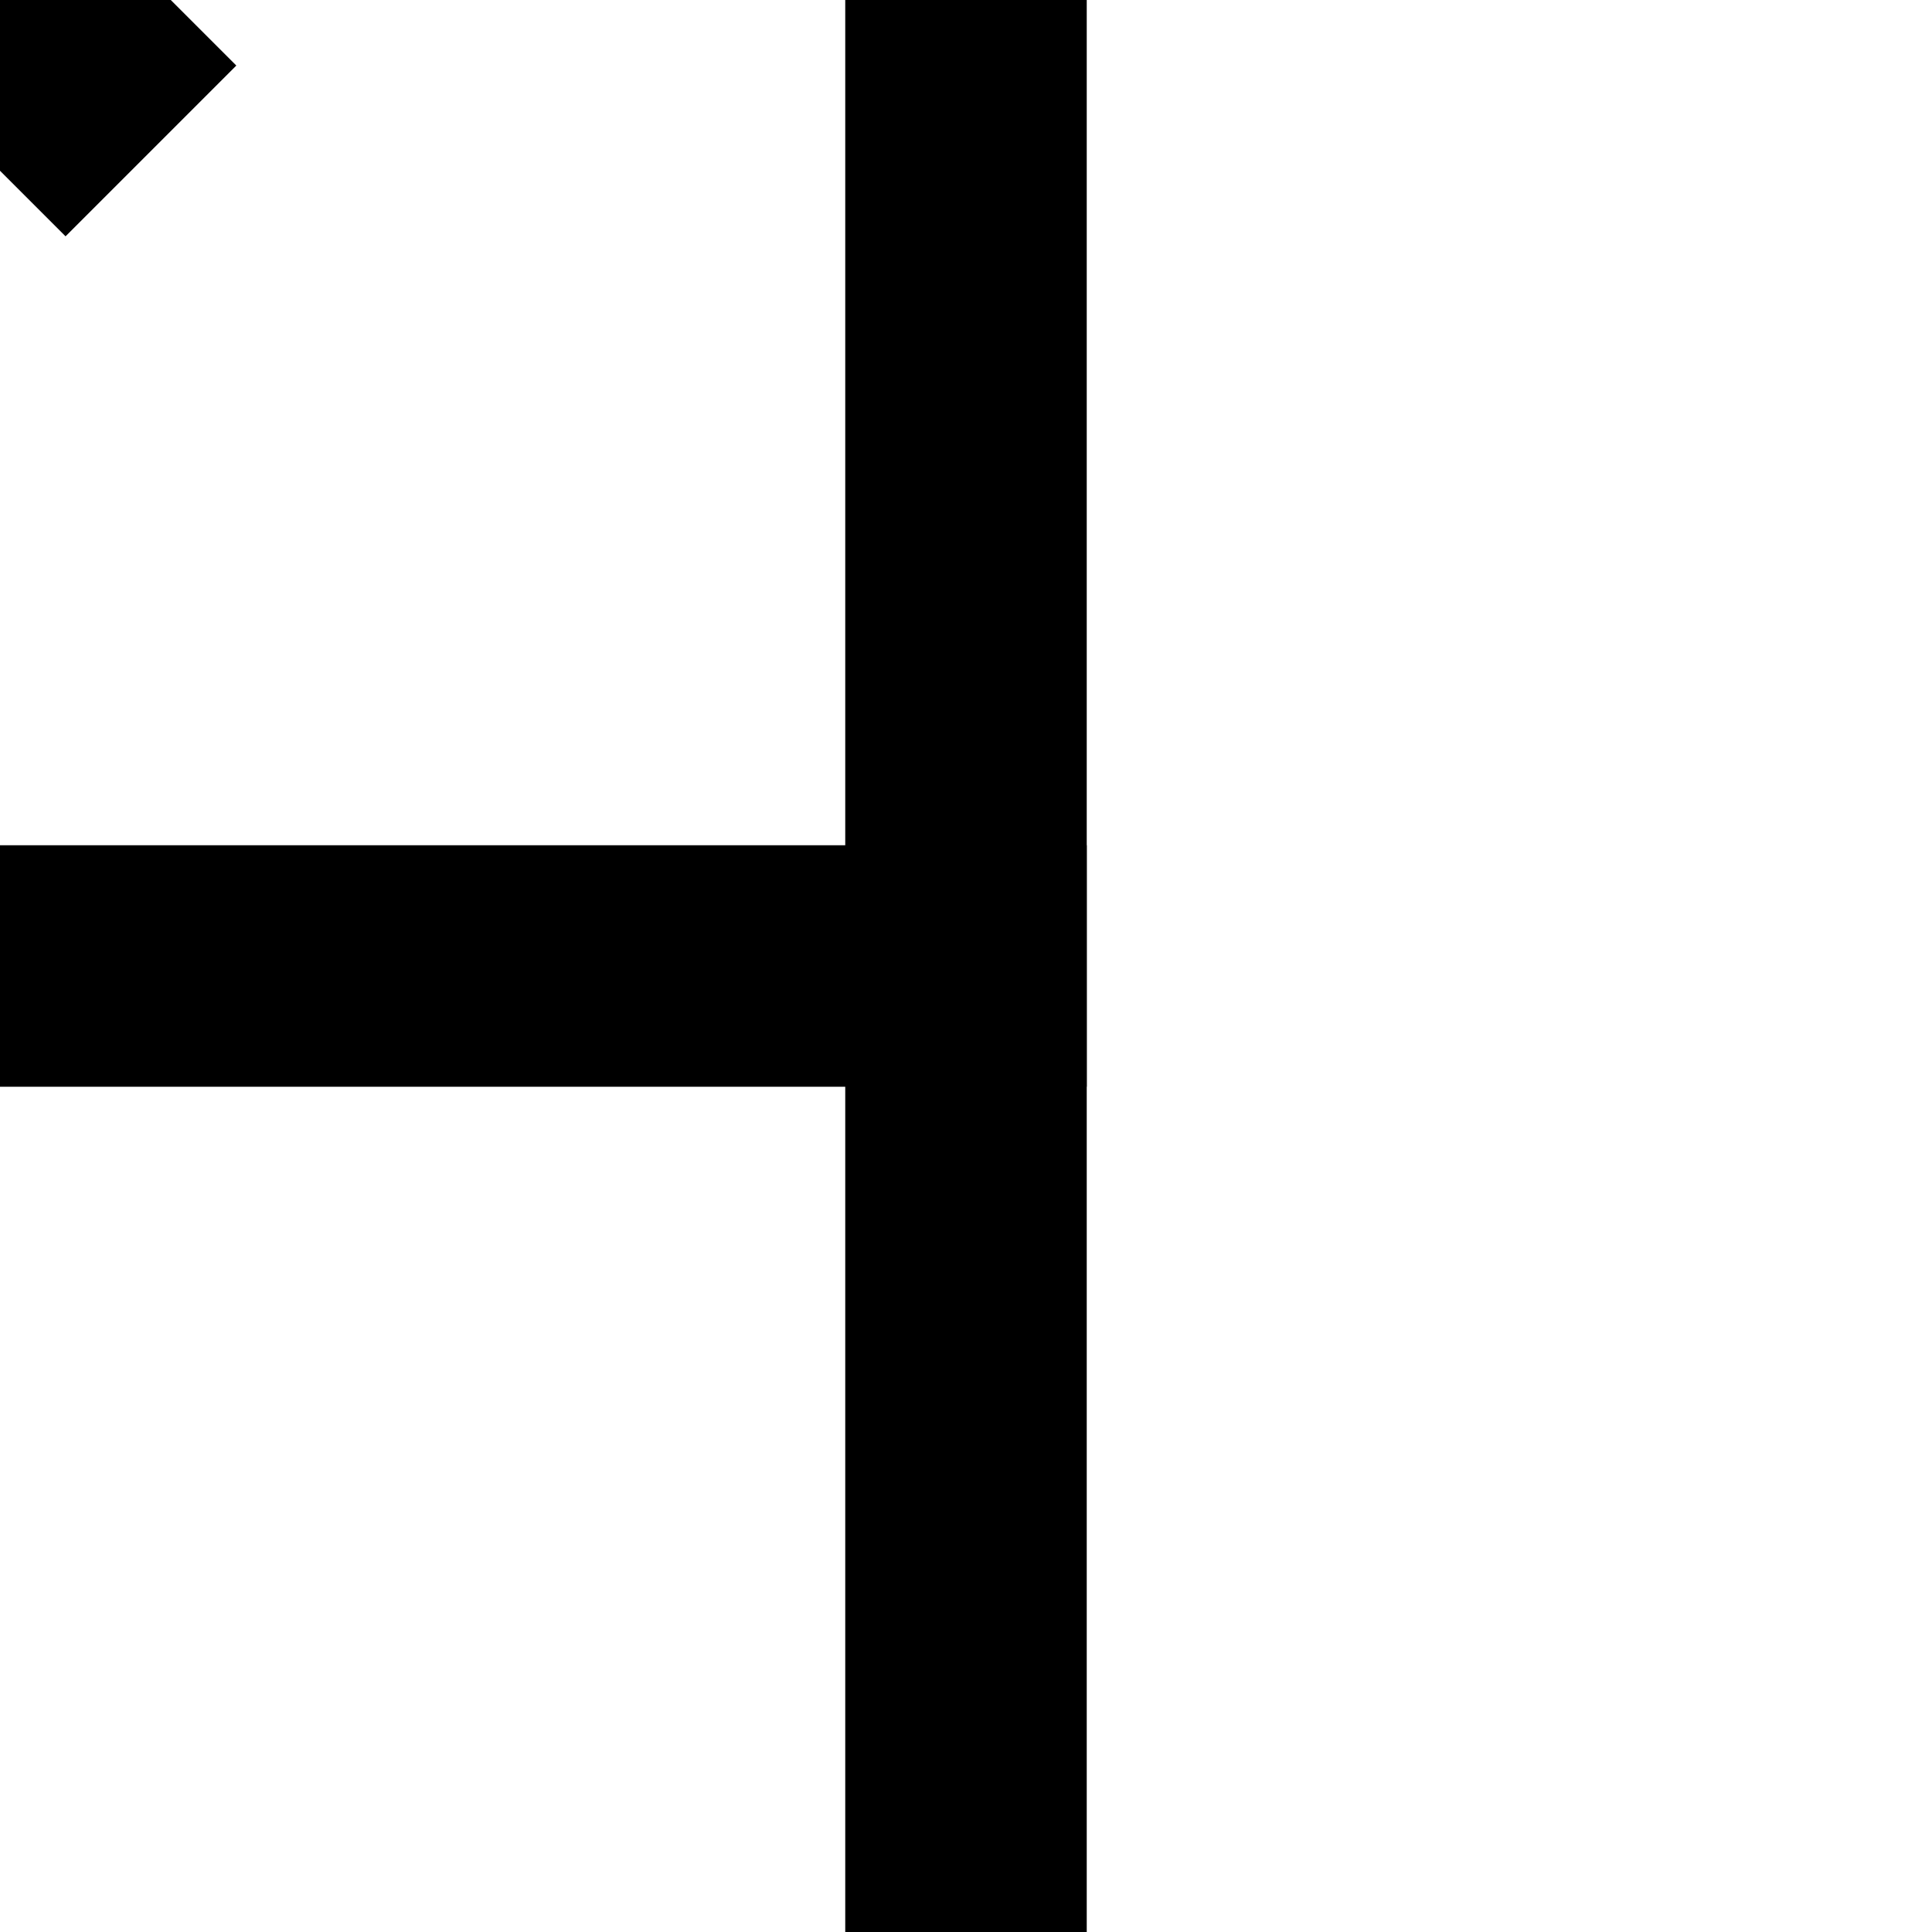
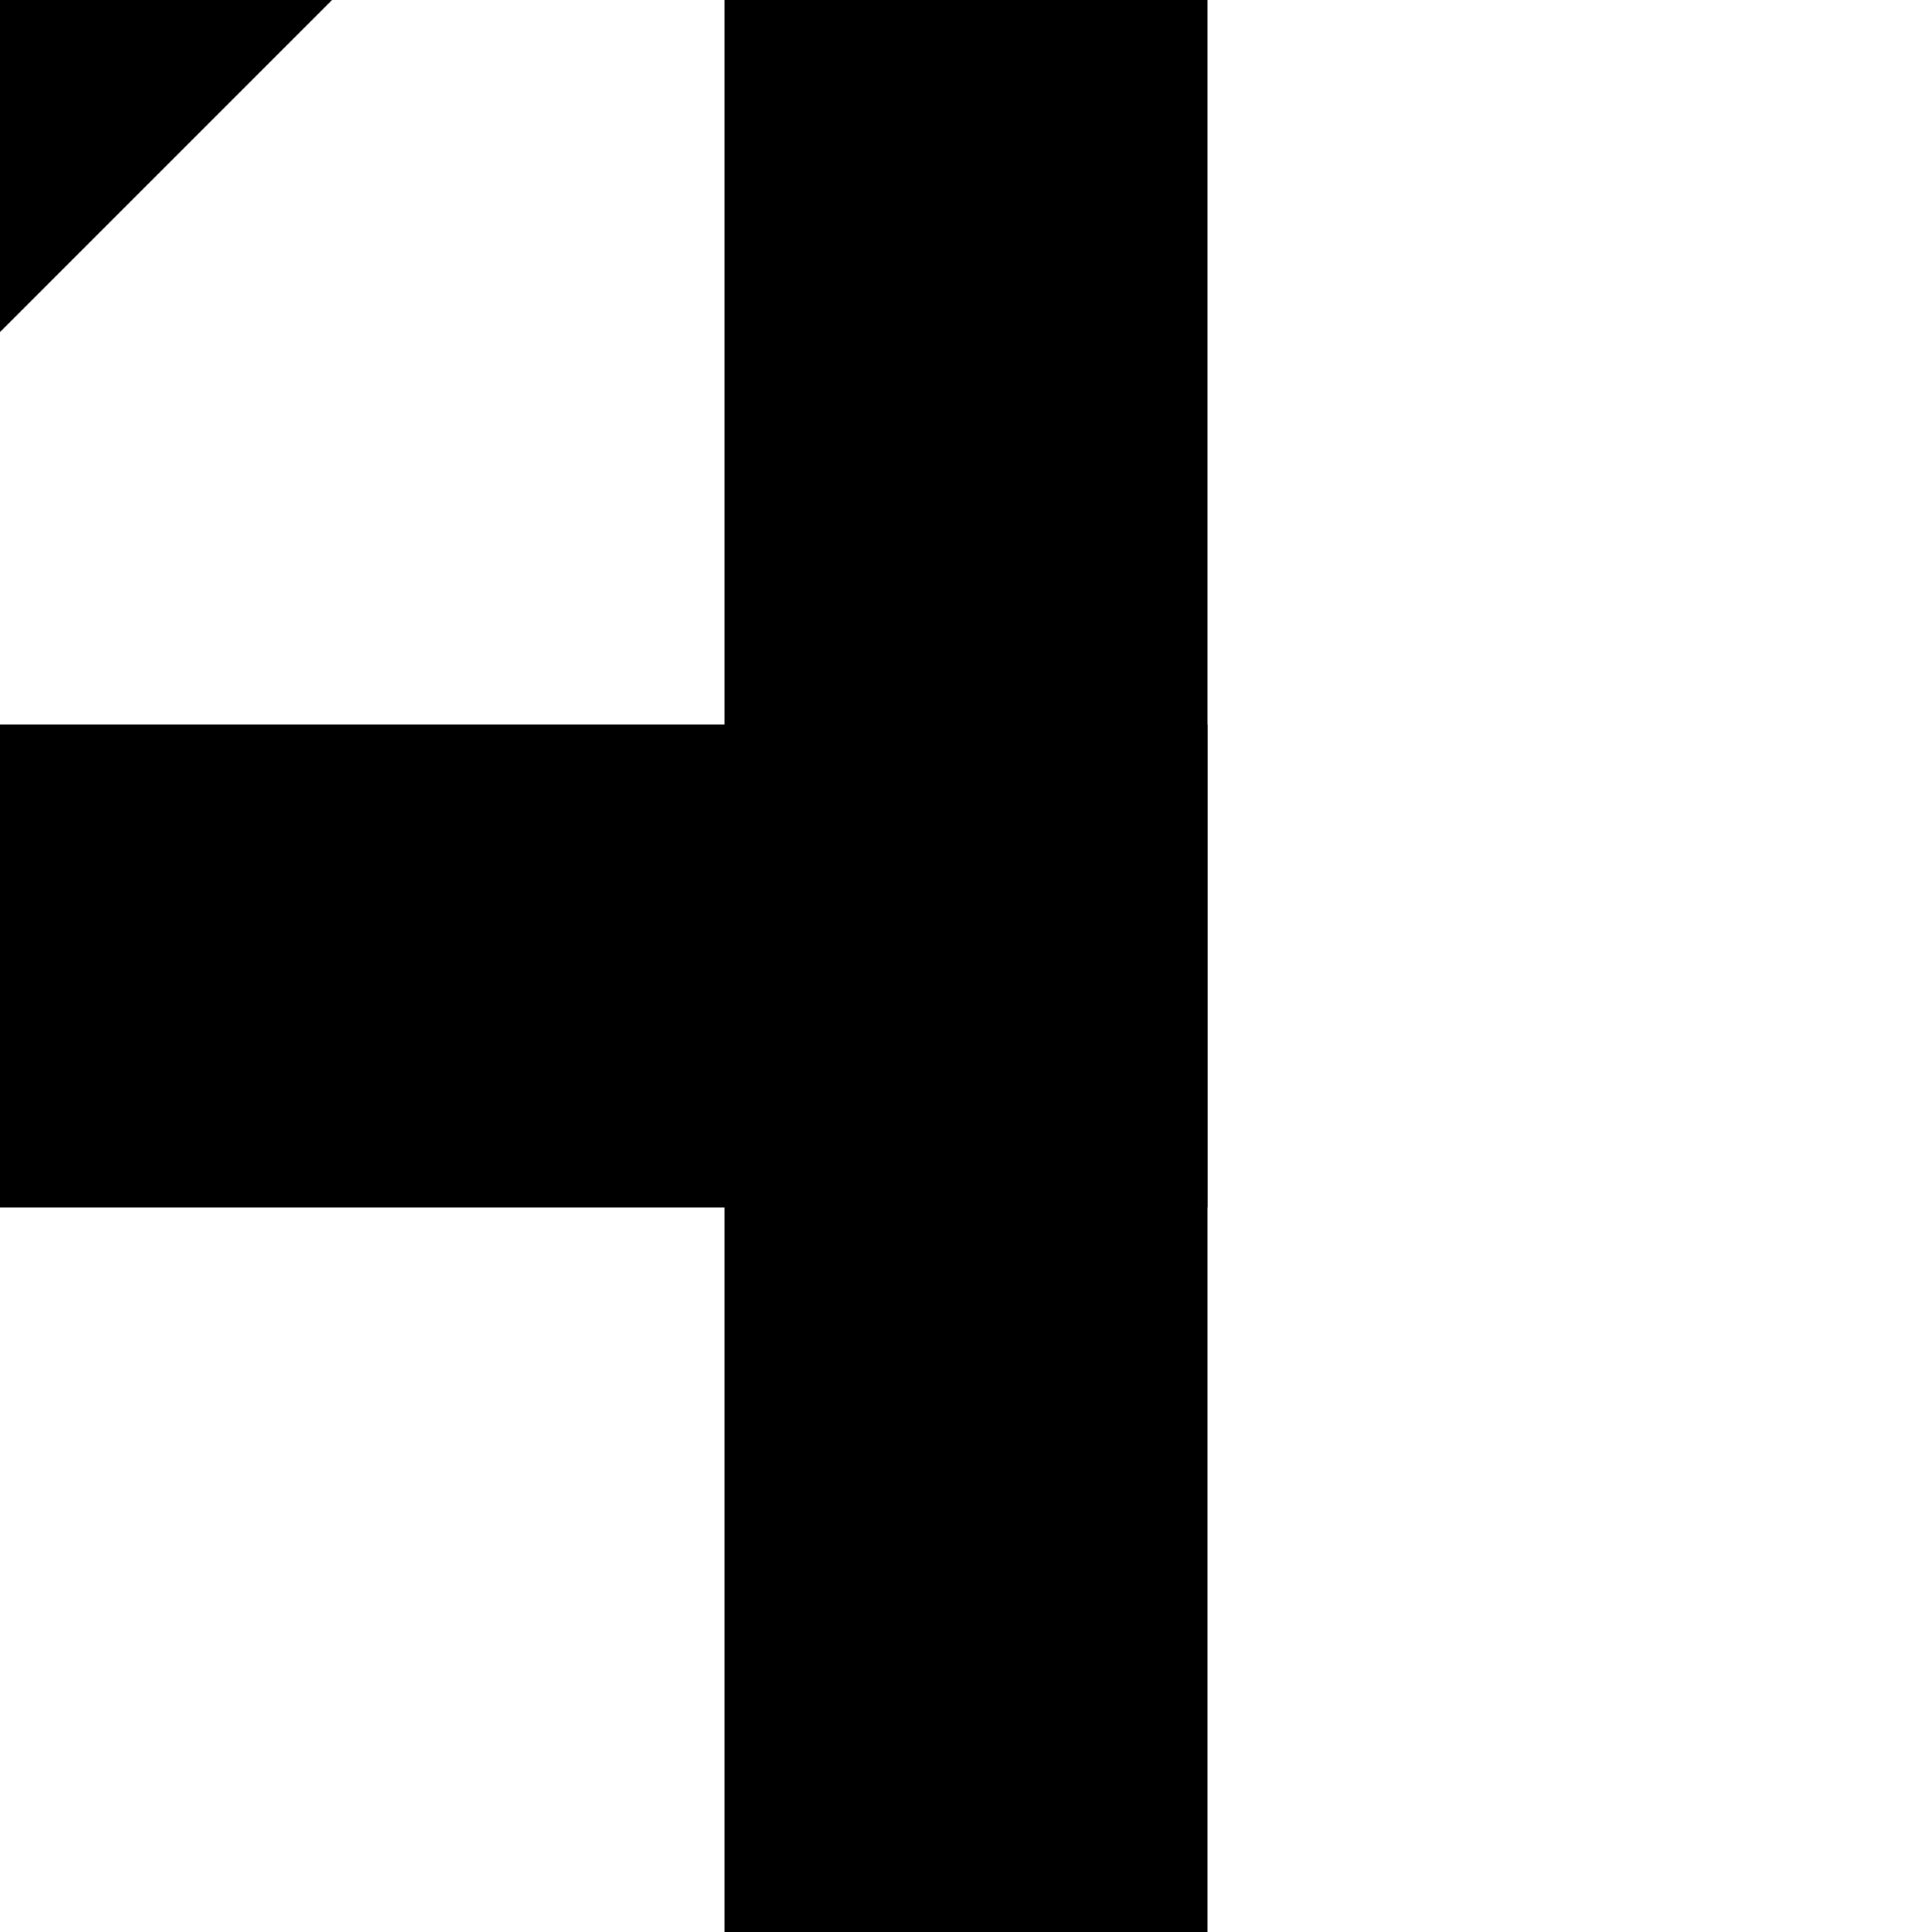
<svg xmlns="http://www.w3.org/2000/svg" width="512" height="512" viewBox="0 0 135.467 135.467" version="1.1" id="svg8">
  <defs id="defs2" />
  <g id="layer1" transform="translate(0,-161.5333)">
-     <path style="fill:none;fill-rule:evenodd;stroke:#000000;stroke-width:16.933;stroke-linecap:square;stroke-linejoin:miter;stroke-opacity:1;stroke-miterlimit:4;stroke-dasharray:none" d="M 67.733,161.533 V 297" id="path4561" />
-     <path style="fill:none;fill-rule:evenodd;stroke:#000000;stroke-width:16.933;stroke-linecap:square;stroke-linejoin:miter;stroke-opacity:1;stroke-miterlimit:4;stroke-dasharray:none" d="M 0,229.267 H 67.733" id="path4582" />
+     <path style="color:#000000;font-style:normal;font-variant:normal;font-weight:normal;font-stretch:normal;font-size:medium;line-height:normal;font-family:sans-serif;font-variant-ligatures:normal;font-variant-position:normal;font-variant-caps:normal;font-variant-numeric:normal;font-variant-alternates:normal;font-feature-settings:normal;text-indent:0;text-align:start;text-decoration:none;text-decoration-line:none;text-decoration-style:solid;text-decoration-color:#000000;letter-spacing:normal;word-spacing:normal;text-transform:none;writing-mode:lr-tb;direction:ltr;text-orientation:mixed;dominant-baseline:auto;baseline-shift:baseline;text-anchor:start;white-space:normal;shape-padding:0;clip-rule:nonzero;display:inline;overflow:visible;visibility:visible;opacity:1;isolation:auto;mix-blend-mode:normal;color-interpolation:sRGB;color-interpolation-filters:linearRGB;solid-color:#000000;solid-opacity:1;vector-effect:none;fill:#000000;fill-opacity:1;fill-rule:evenodd;stroke:none;stroke-width:33.867;stroke-linecap:square;stroke-linejoin:miter;stroke-miterlimit:4;stroke-dasharray:none;stroke-dashoffset:0;stroke-opacity:1;color-rendering:auto;image-rendering:auto;shape-rendering:auto;text-rendering:auto;enable-background:accumulate" d="M 50.801,144.6 V 161.533 297 313.934 H 84.666 V 297 161.533 144.6 Z" id="path4561" />
+     <path style="color:#000000;font-style:normal;font-variant:normal;font-weight:normal;font-stretch:normal;font-size:medium;line-height:normal;font-family:sans-serif;font-variant-ligatures:normal;font-variant-position:normal;font-variant-caps:normal;font-variant-numeric:normal;font-variant-alternates:normal;font-feature-settings:normal;text-indent:0;text-align:start;text-decoration:none;text-decoration-line:none;text-decoration-style:solid;text-decoration-color:#000000;letter-spacing:normal;word-spacing:normal;text-transform:none;writing-mode:lr-tb;direction:ltr;text-orientation:mixed;dominant-baseline:auto;baseline-shift:baseline;text-anchor:start;white-space:normal;shape-padding:0;clip-rule:nonzero;display:inline;overflow:visible;visibility:visible;opacity:1;isolation:auto;mix-blend-mode:normal;color-interpolation:sRGB;color-interpolation-filters:linearRGB;solid-color:#000000;solid-opacity:1;vector-effect:none;fill:#000000;fill-opacity:1;fill-rule:evenodd;stroke:none;stroke-width:33.867;stroke-linecap:square;stroke-linejoin:miter;stroke-miterlimit:4;stroke-dasharray:none;stroke-dashoffset:0;stroke-opacity:1;color-rendering:auto;image-rendering:auto;shape-rendering:auto;text-rendering:auto;enable-background:accumulate" d="m -16.934,212.334 v 33.865 H 0 67.732 84.666 V 212.334 H 67.732 0 Z" id="path4582" />
  </g>
  <defs id="defs2" />
-   <path id="path4597" d="M 10.583,10.583 -4.233,-4.233" style="fill:none;fill-rule:evenodd;stroke:#000000;stroke-width:16.933;stroke-linecap:butt;stroke-linejoin:miter;stroke-miterlimit:4;stroke-dasharray:none;stroke-opacity:1" />
+   <path style="color:#000000;font-style:normal;font-variant:normal;font-weight:normal;font-stretch:normal;font-size:medium;line-height:normal;font-family:sans-serif;font-variant-ligatures:normal;font-variant-position:normal;font-variant-caps:normal;font-variant-numeric:normal;font-variant-alternates:normal;font-feature-settings:normal;text-indent:0;text-align:start;text-decoration:none;text-decoration-line:none;text-decoration-style:solid;text-decoration-color:#000000;letter-spacing:normal;word-spacing:normal;text-transform:none;writing-mode:lr-tb;direction:ltr;text-orientation:mixed;dominant-baseline:auto;baseline-shift:baseline;text-anchor:start;white-space:normal;shape-padding:0;clip-rule:nonzero;display:inline;overflow:visible;visibility:visible;opacity:1;isolation:auto;mix-blend-mode:normal;color-interpolation:sRGB;color-interpolation-filters:linearRGB;solid-color:#000000;solid-opacity:1;vector-effect:none;fill:#000000;fill-opacity:1;fill-rule:evenodd;stroke:none;stroke-width:33.867;stroke-linecap:butt;stroke-linejoin:miter;stroke-miterlimit:4;stroke-dasharray:none;stroke-dashoffset:0;stroke-opacity:1;color-rendering:auto;image-rendering:auto;shape-rendering:auto;text-rendering:auto;enable-background:accumulate" d="M 0.332,-23.615 -23.615,0.332 -0.332,23.615 23.615,-0.332 Z" id="path5055" />
</svg>
